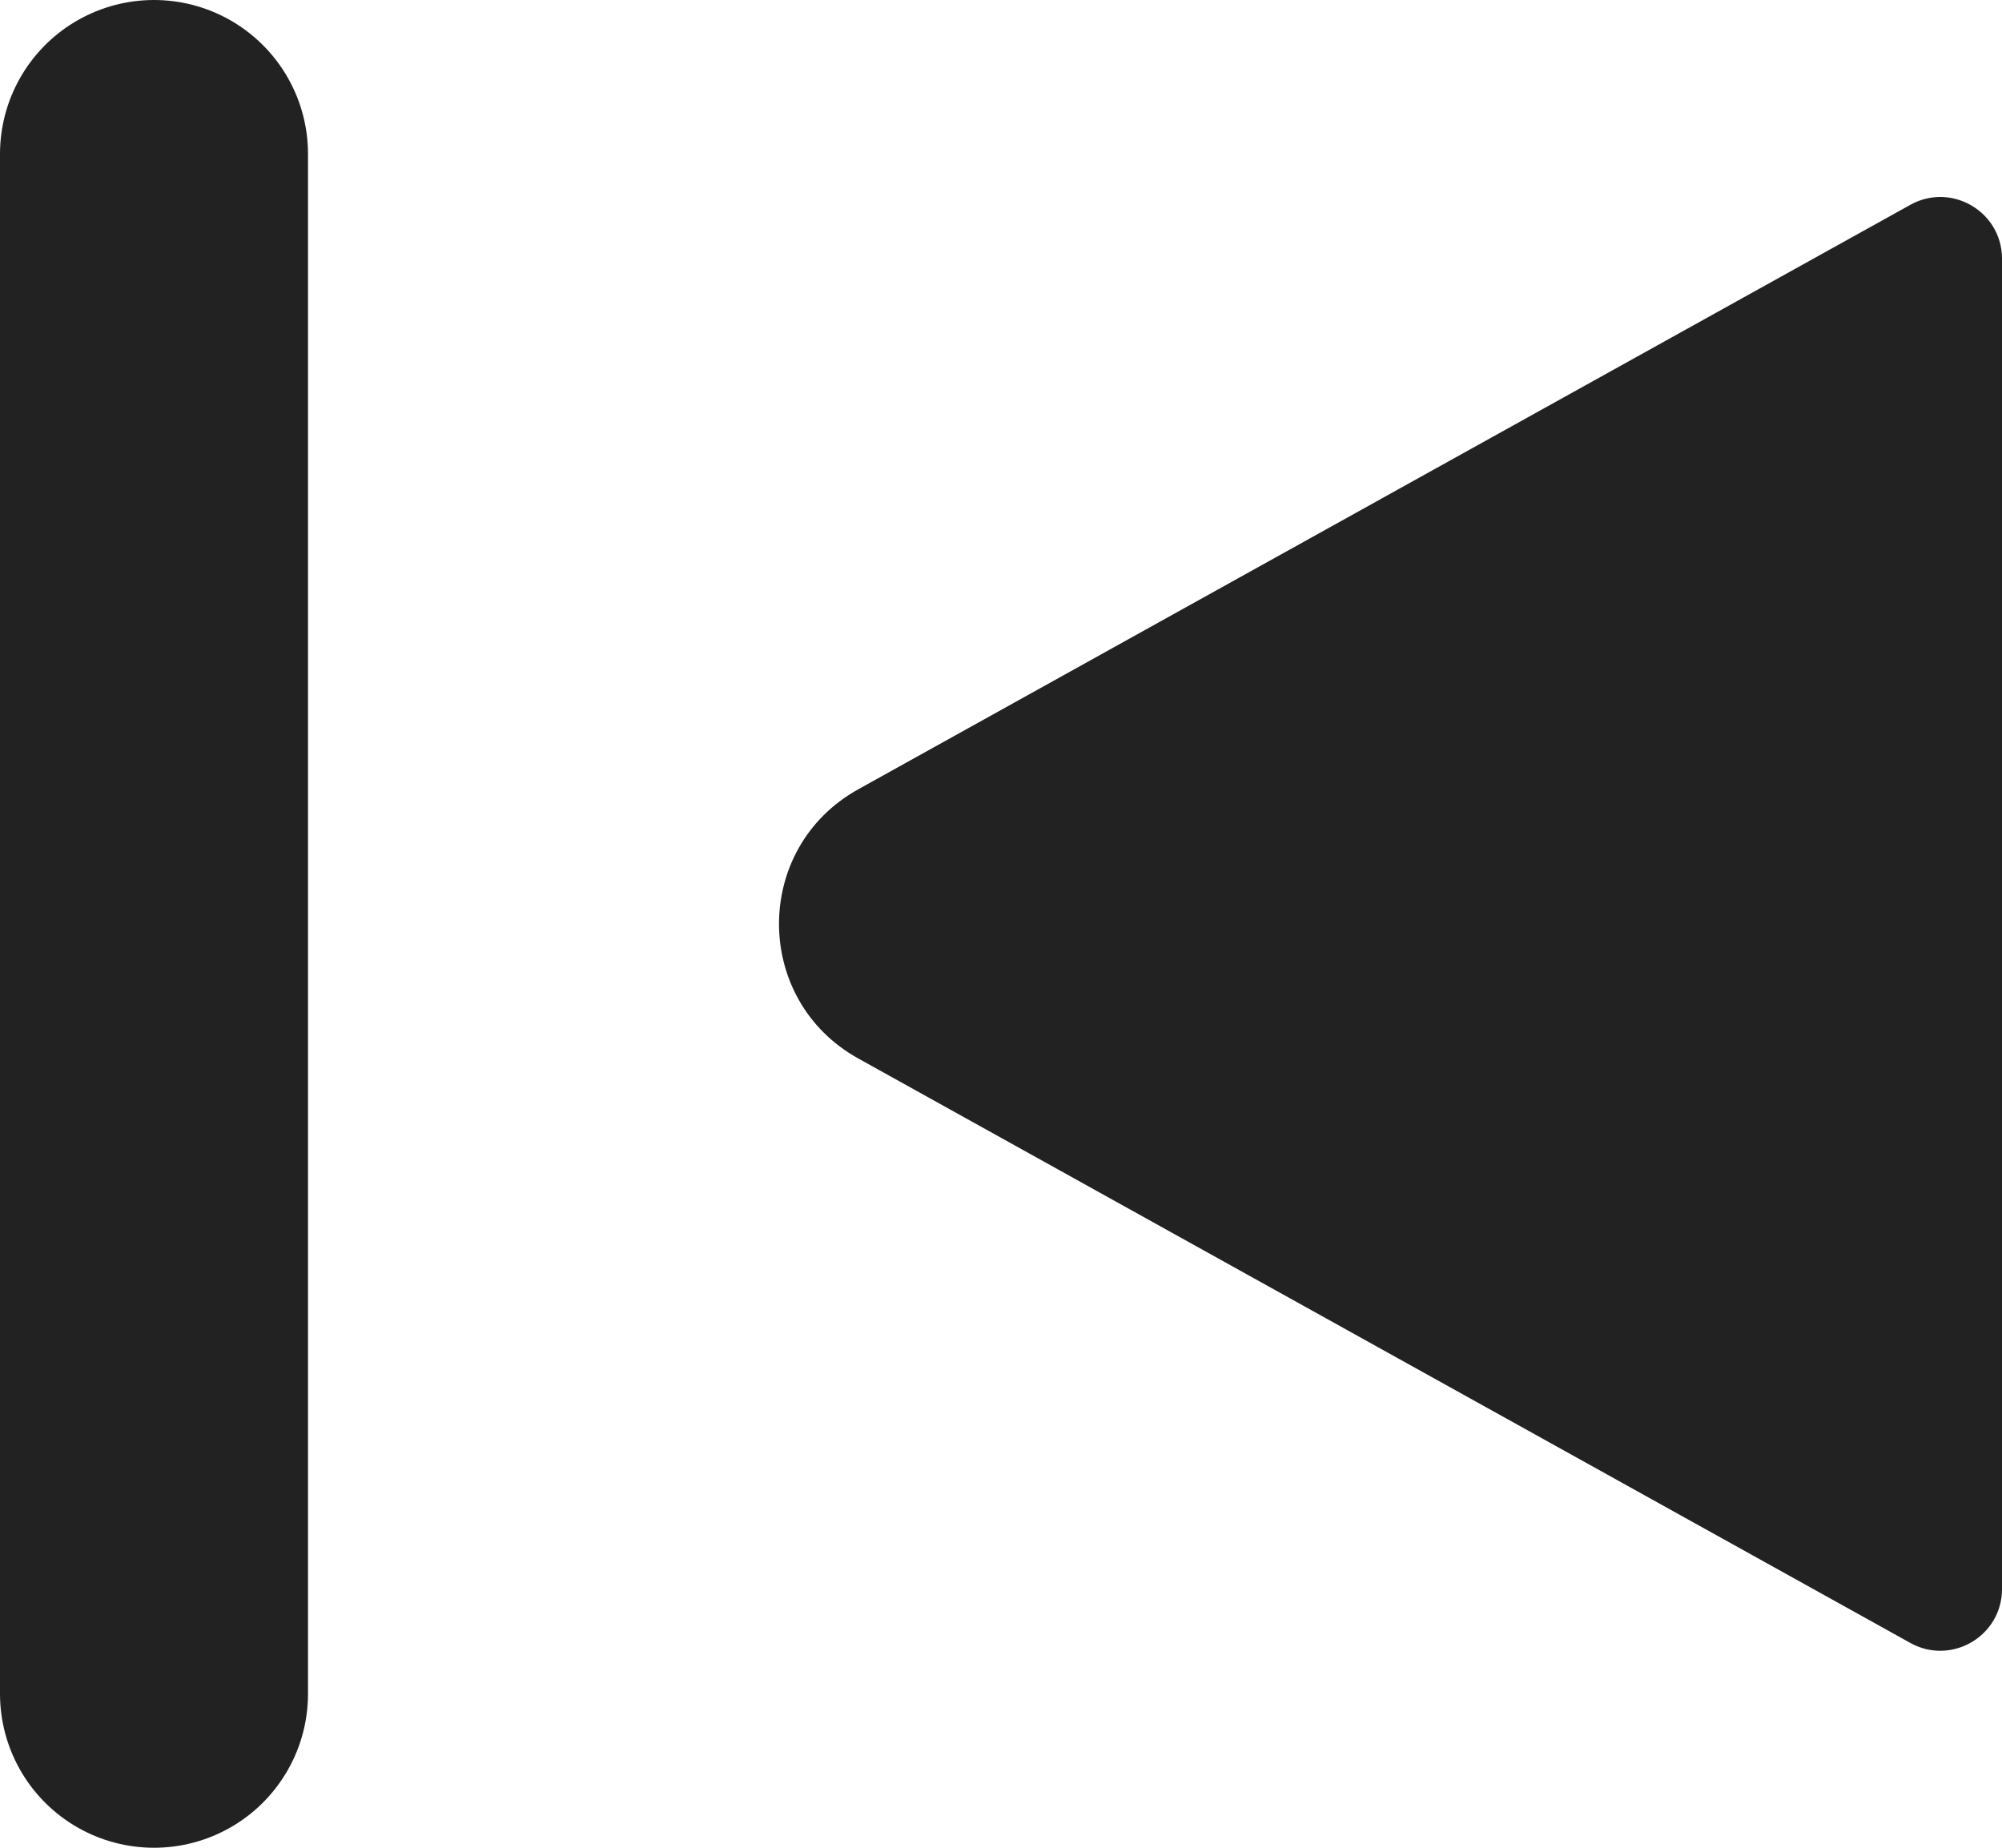
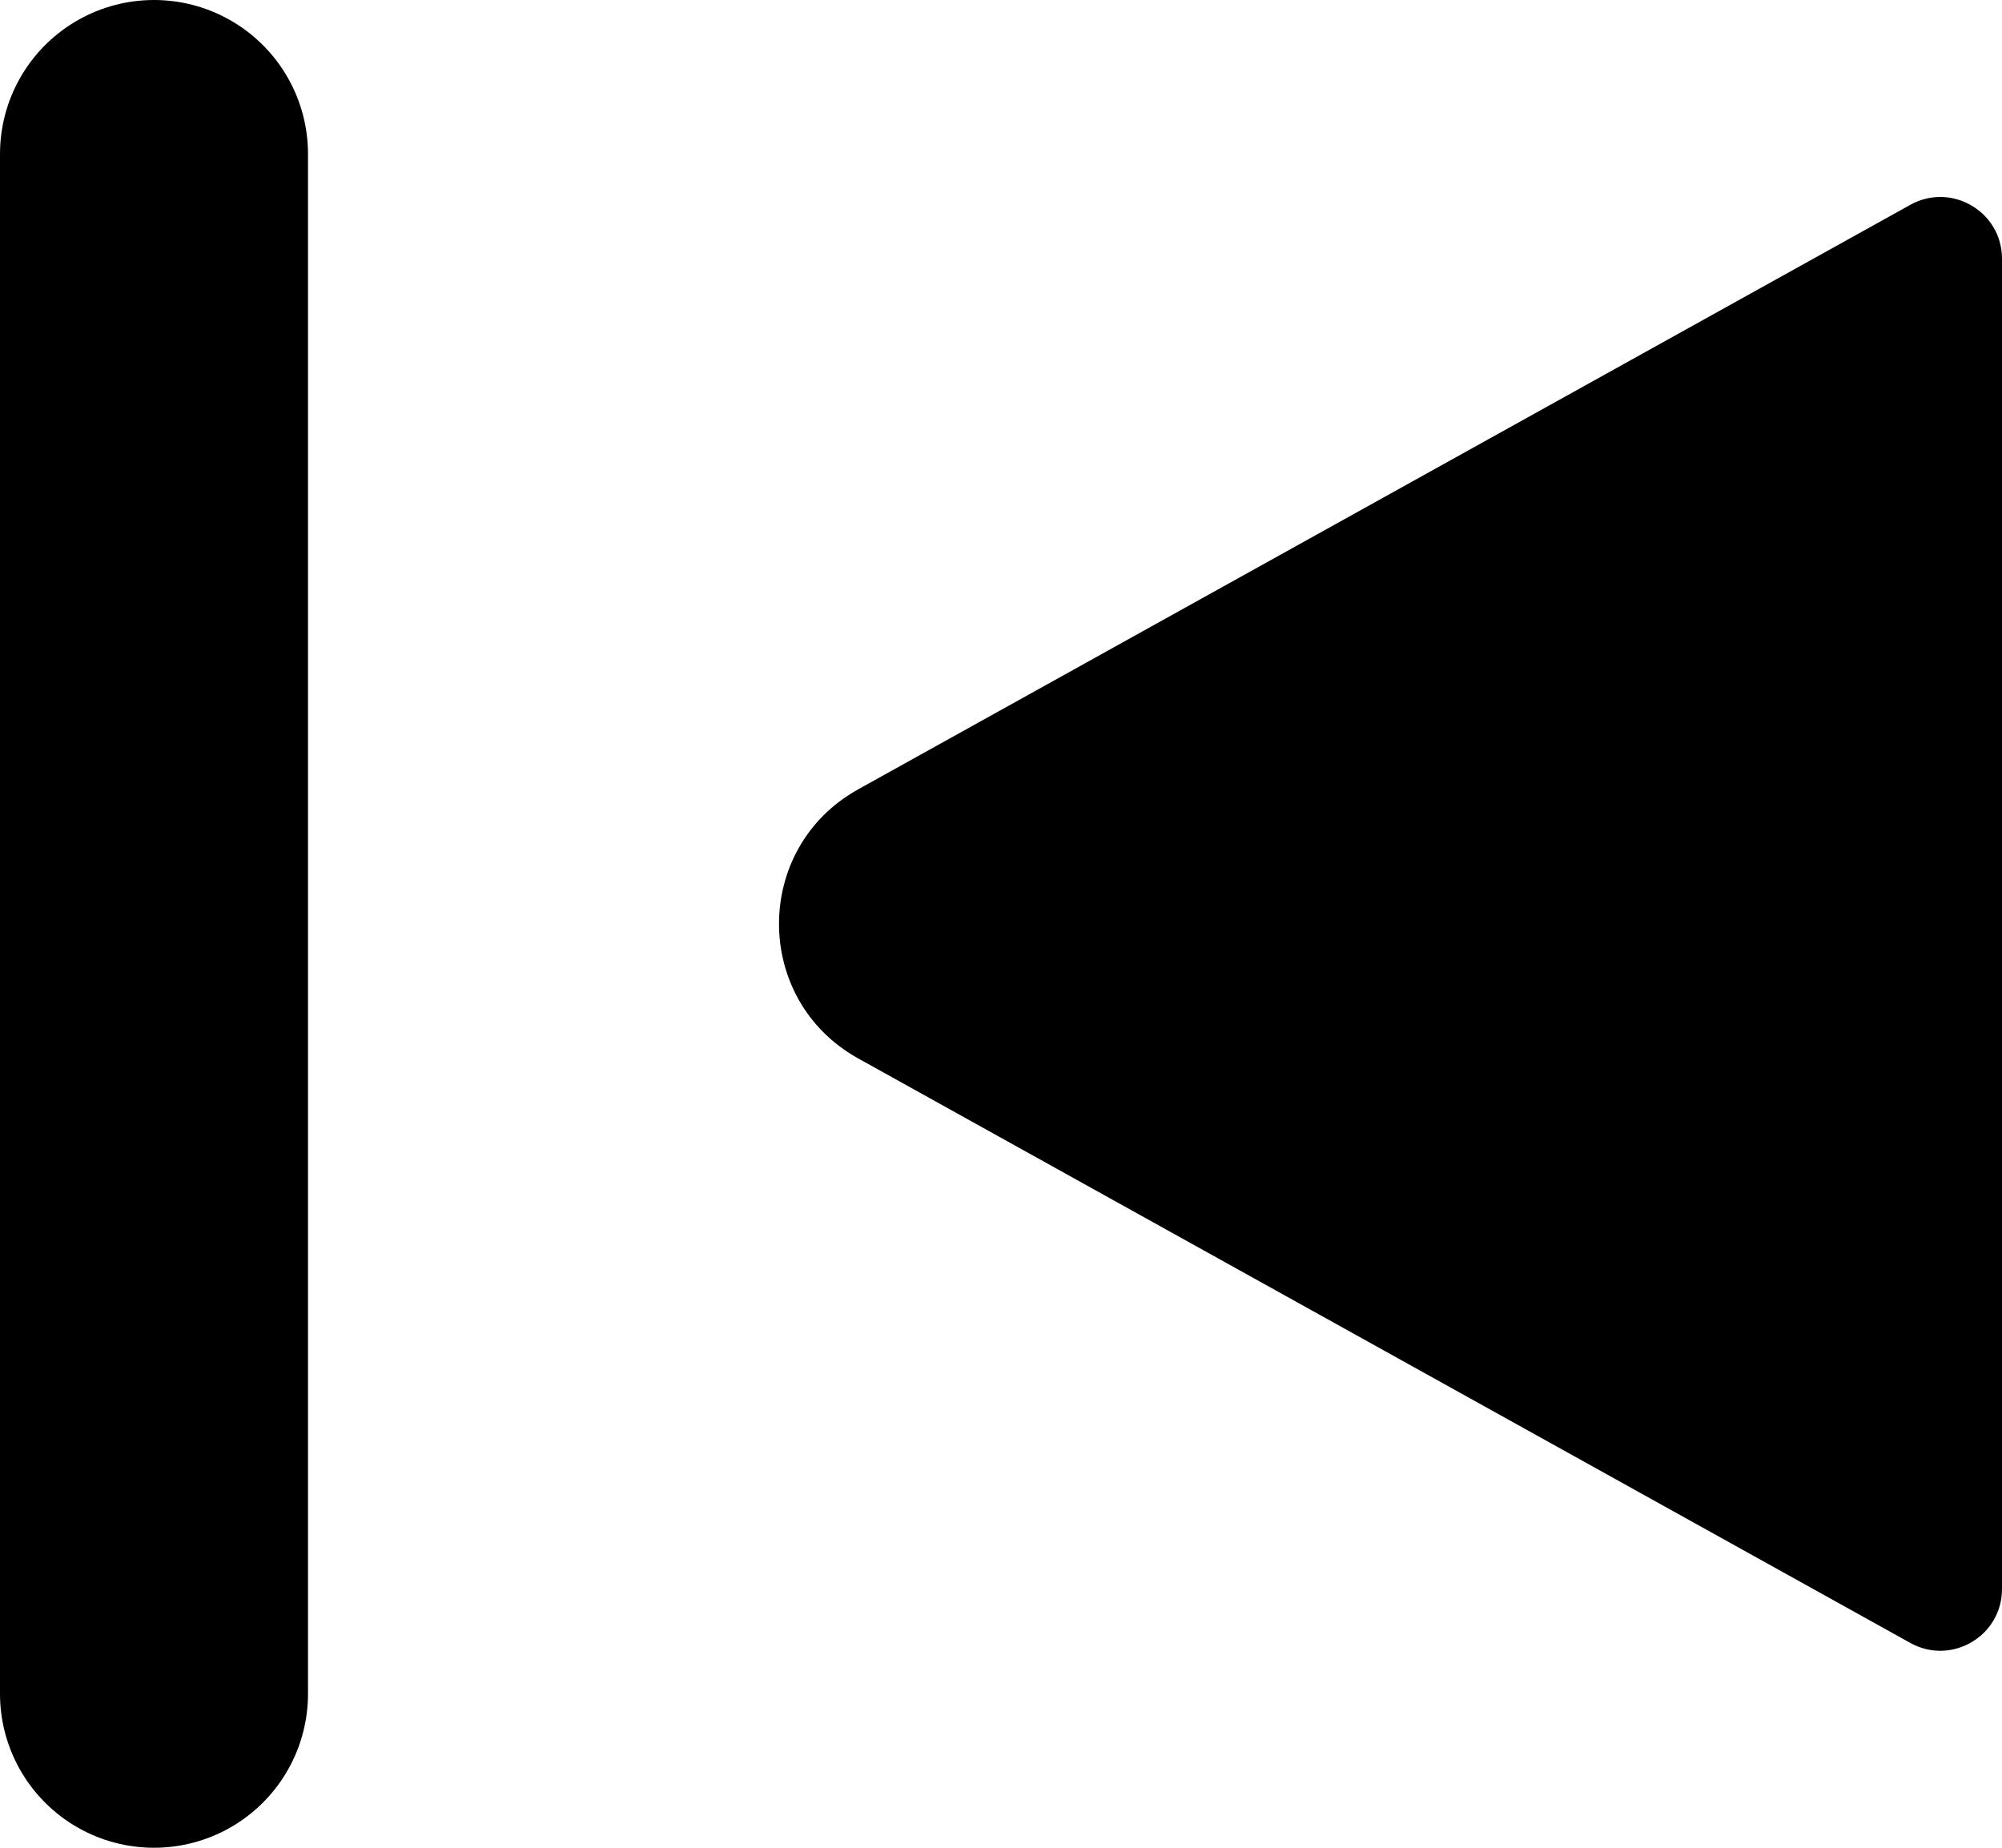
- <svg xmlns="http://www.w3.org/2000/svg" width="13" height="12" viewBox="0 0 13 12" fill="none">
-   <path d="M5.573 6.874L12.405 10.67C12.672 10.818 13 10.625 13 10.32V1.68C13 1.375 12.672 1.182 12.405 1.33L5.573 5.126C4.887 5.507 4.887 6.493 5.573 6.874Z" fill="#222222" />
-   <path d="M1 1L1 11" stroke="#222222" stroke-width="2" stroke-linecap="round" />
+ <svg xmlns="http://www.w3.org/2000/svg" width="13" height="12" viewBox="0 0 13 12" fill="#000000">
+   <path d="M5.573 6.874L12.405 10.67C12.672 10.818 13 10.625 13 10.32V1.68C13 1.375 12.672 1.182 12.405 1.33L5.573 5.126C4.887 5.507 4.887 6.493 5.573 6.874Z" fill="#000000" />
+   <path d="M1 1L1 11" stroke="#000000" stroke-width="2" stroke-linecap="round" />
</svg>
